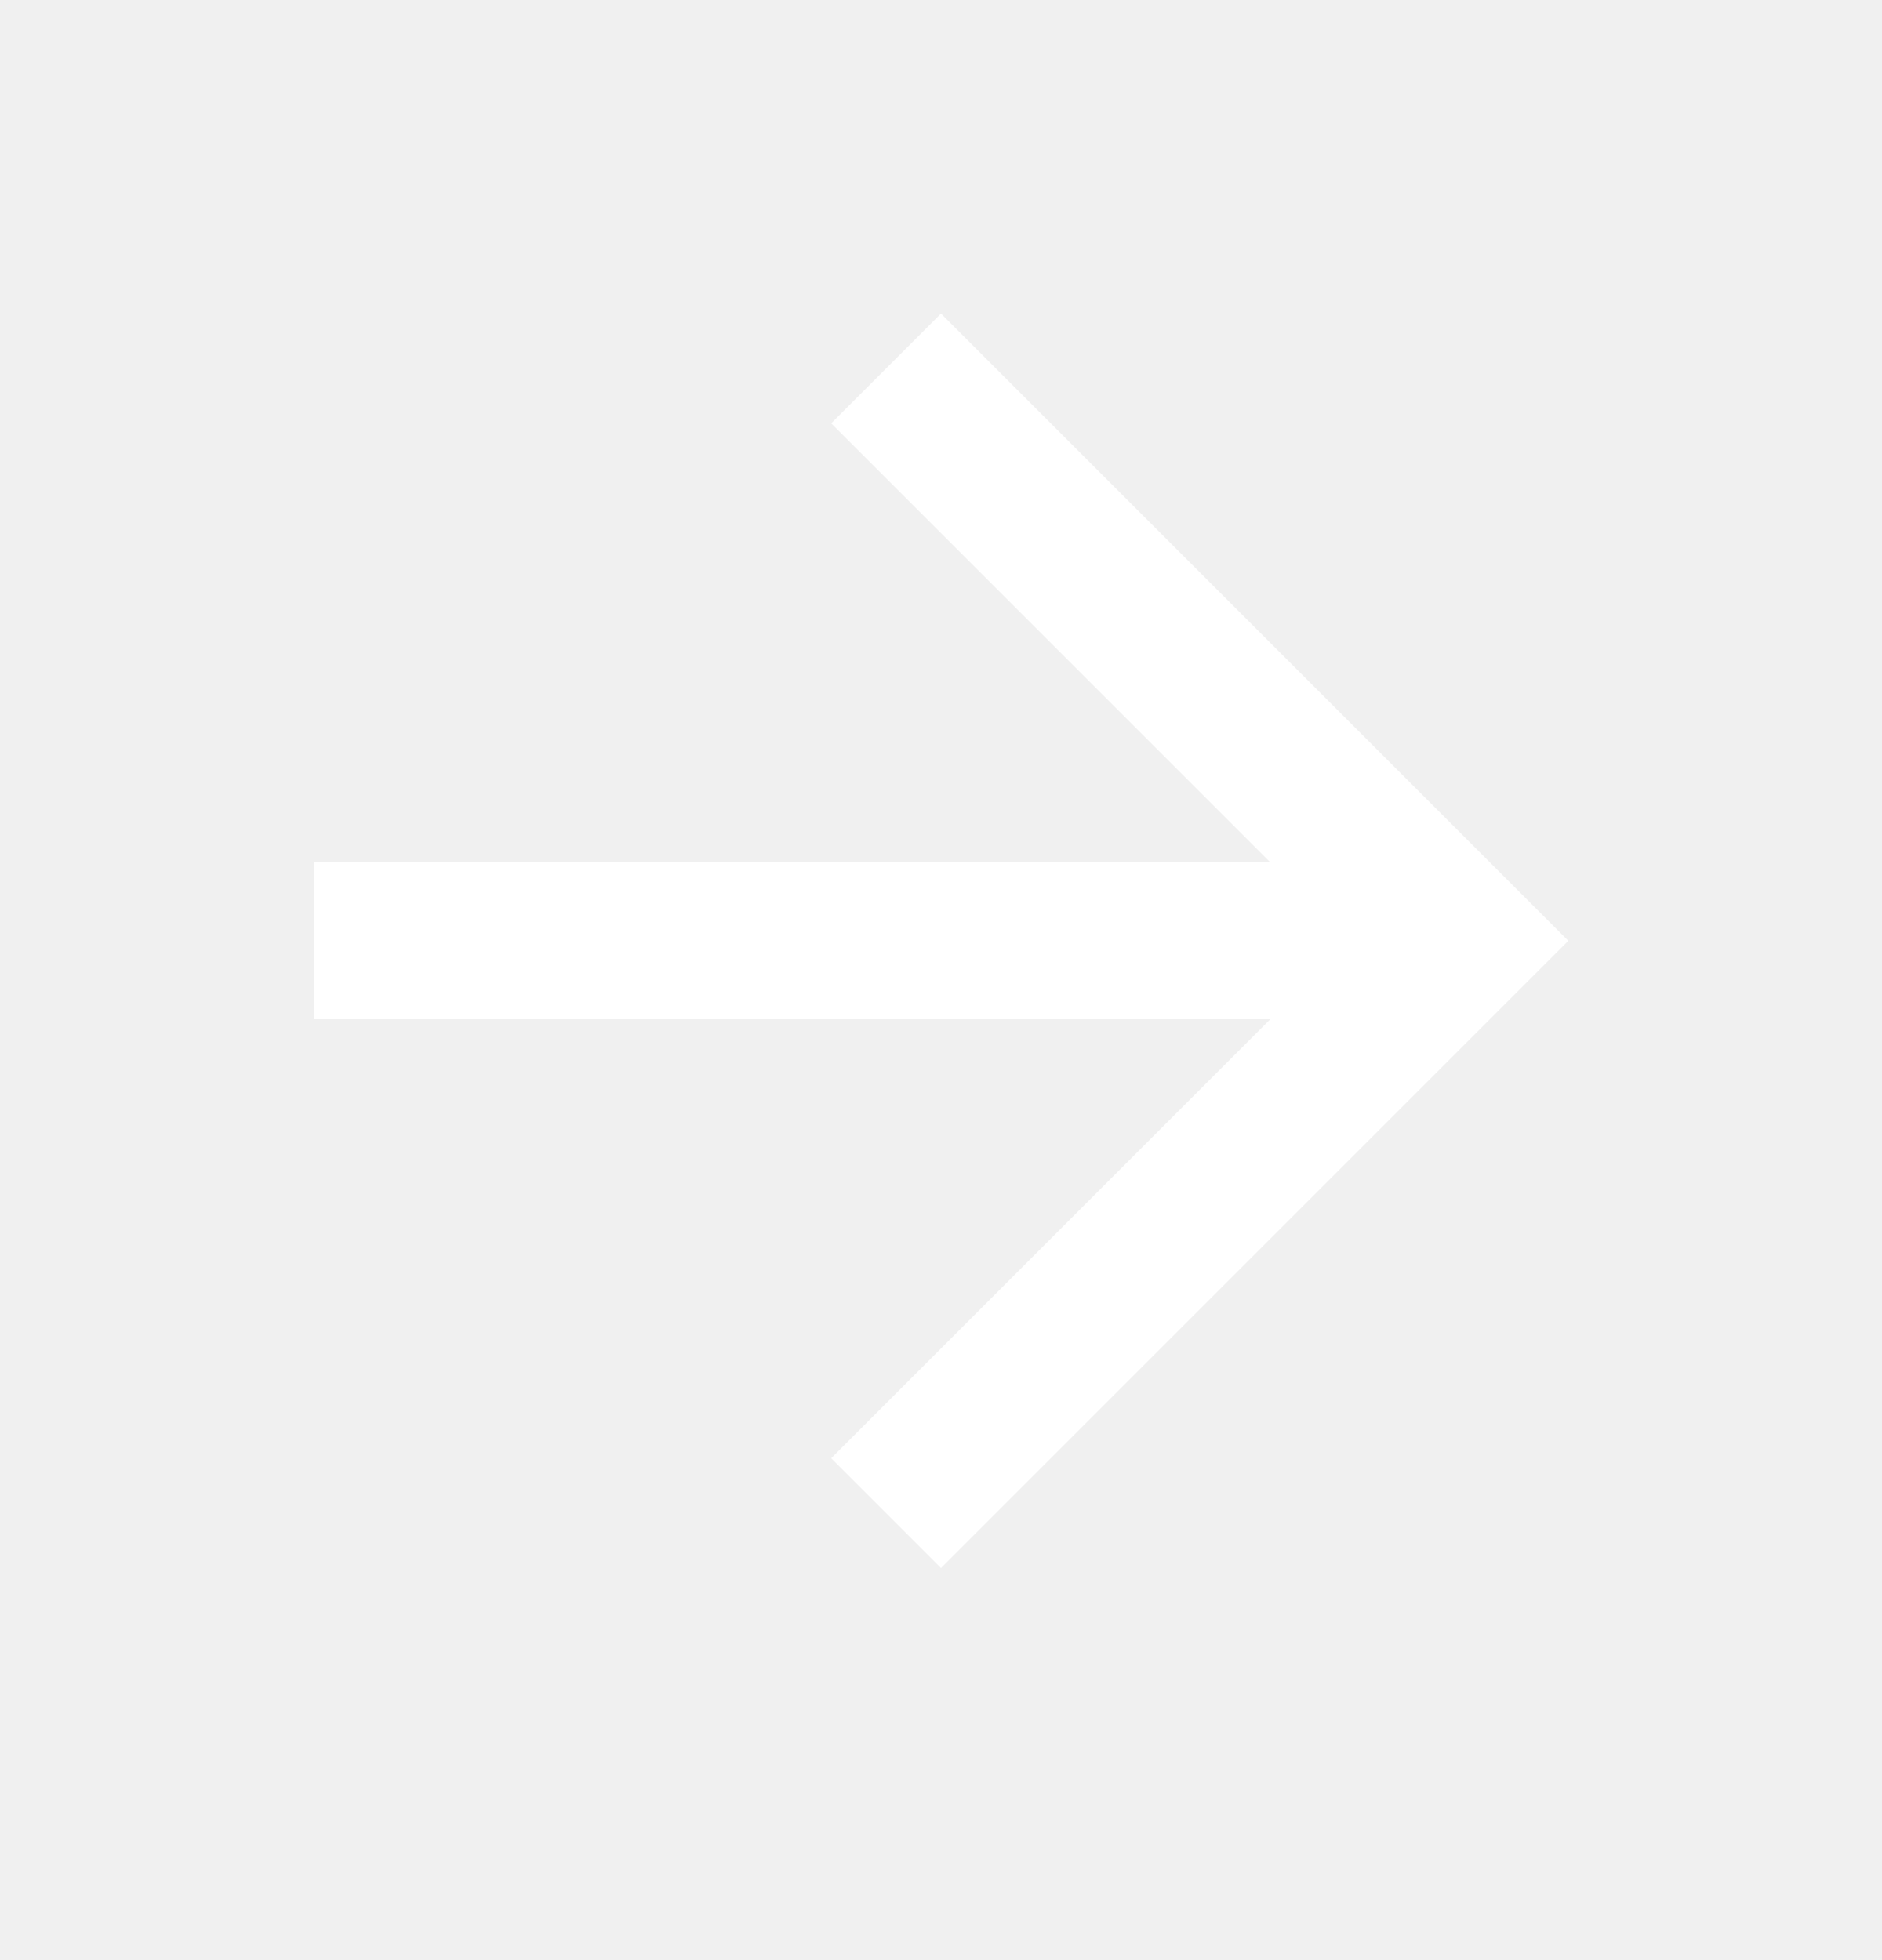
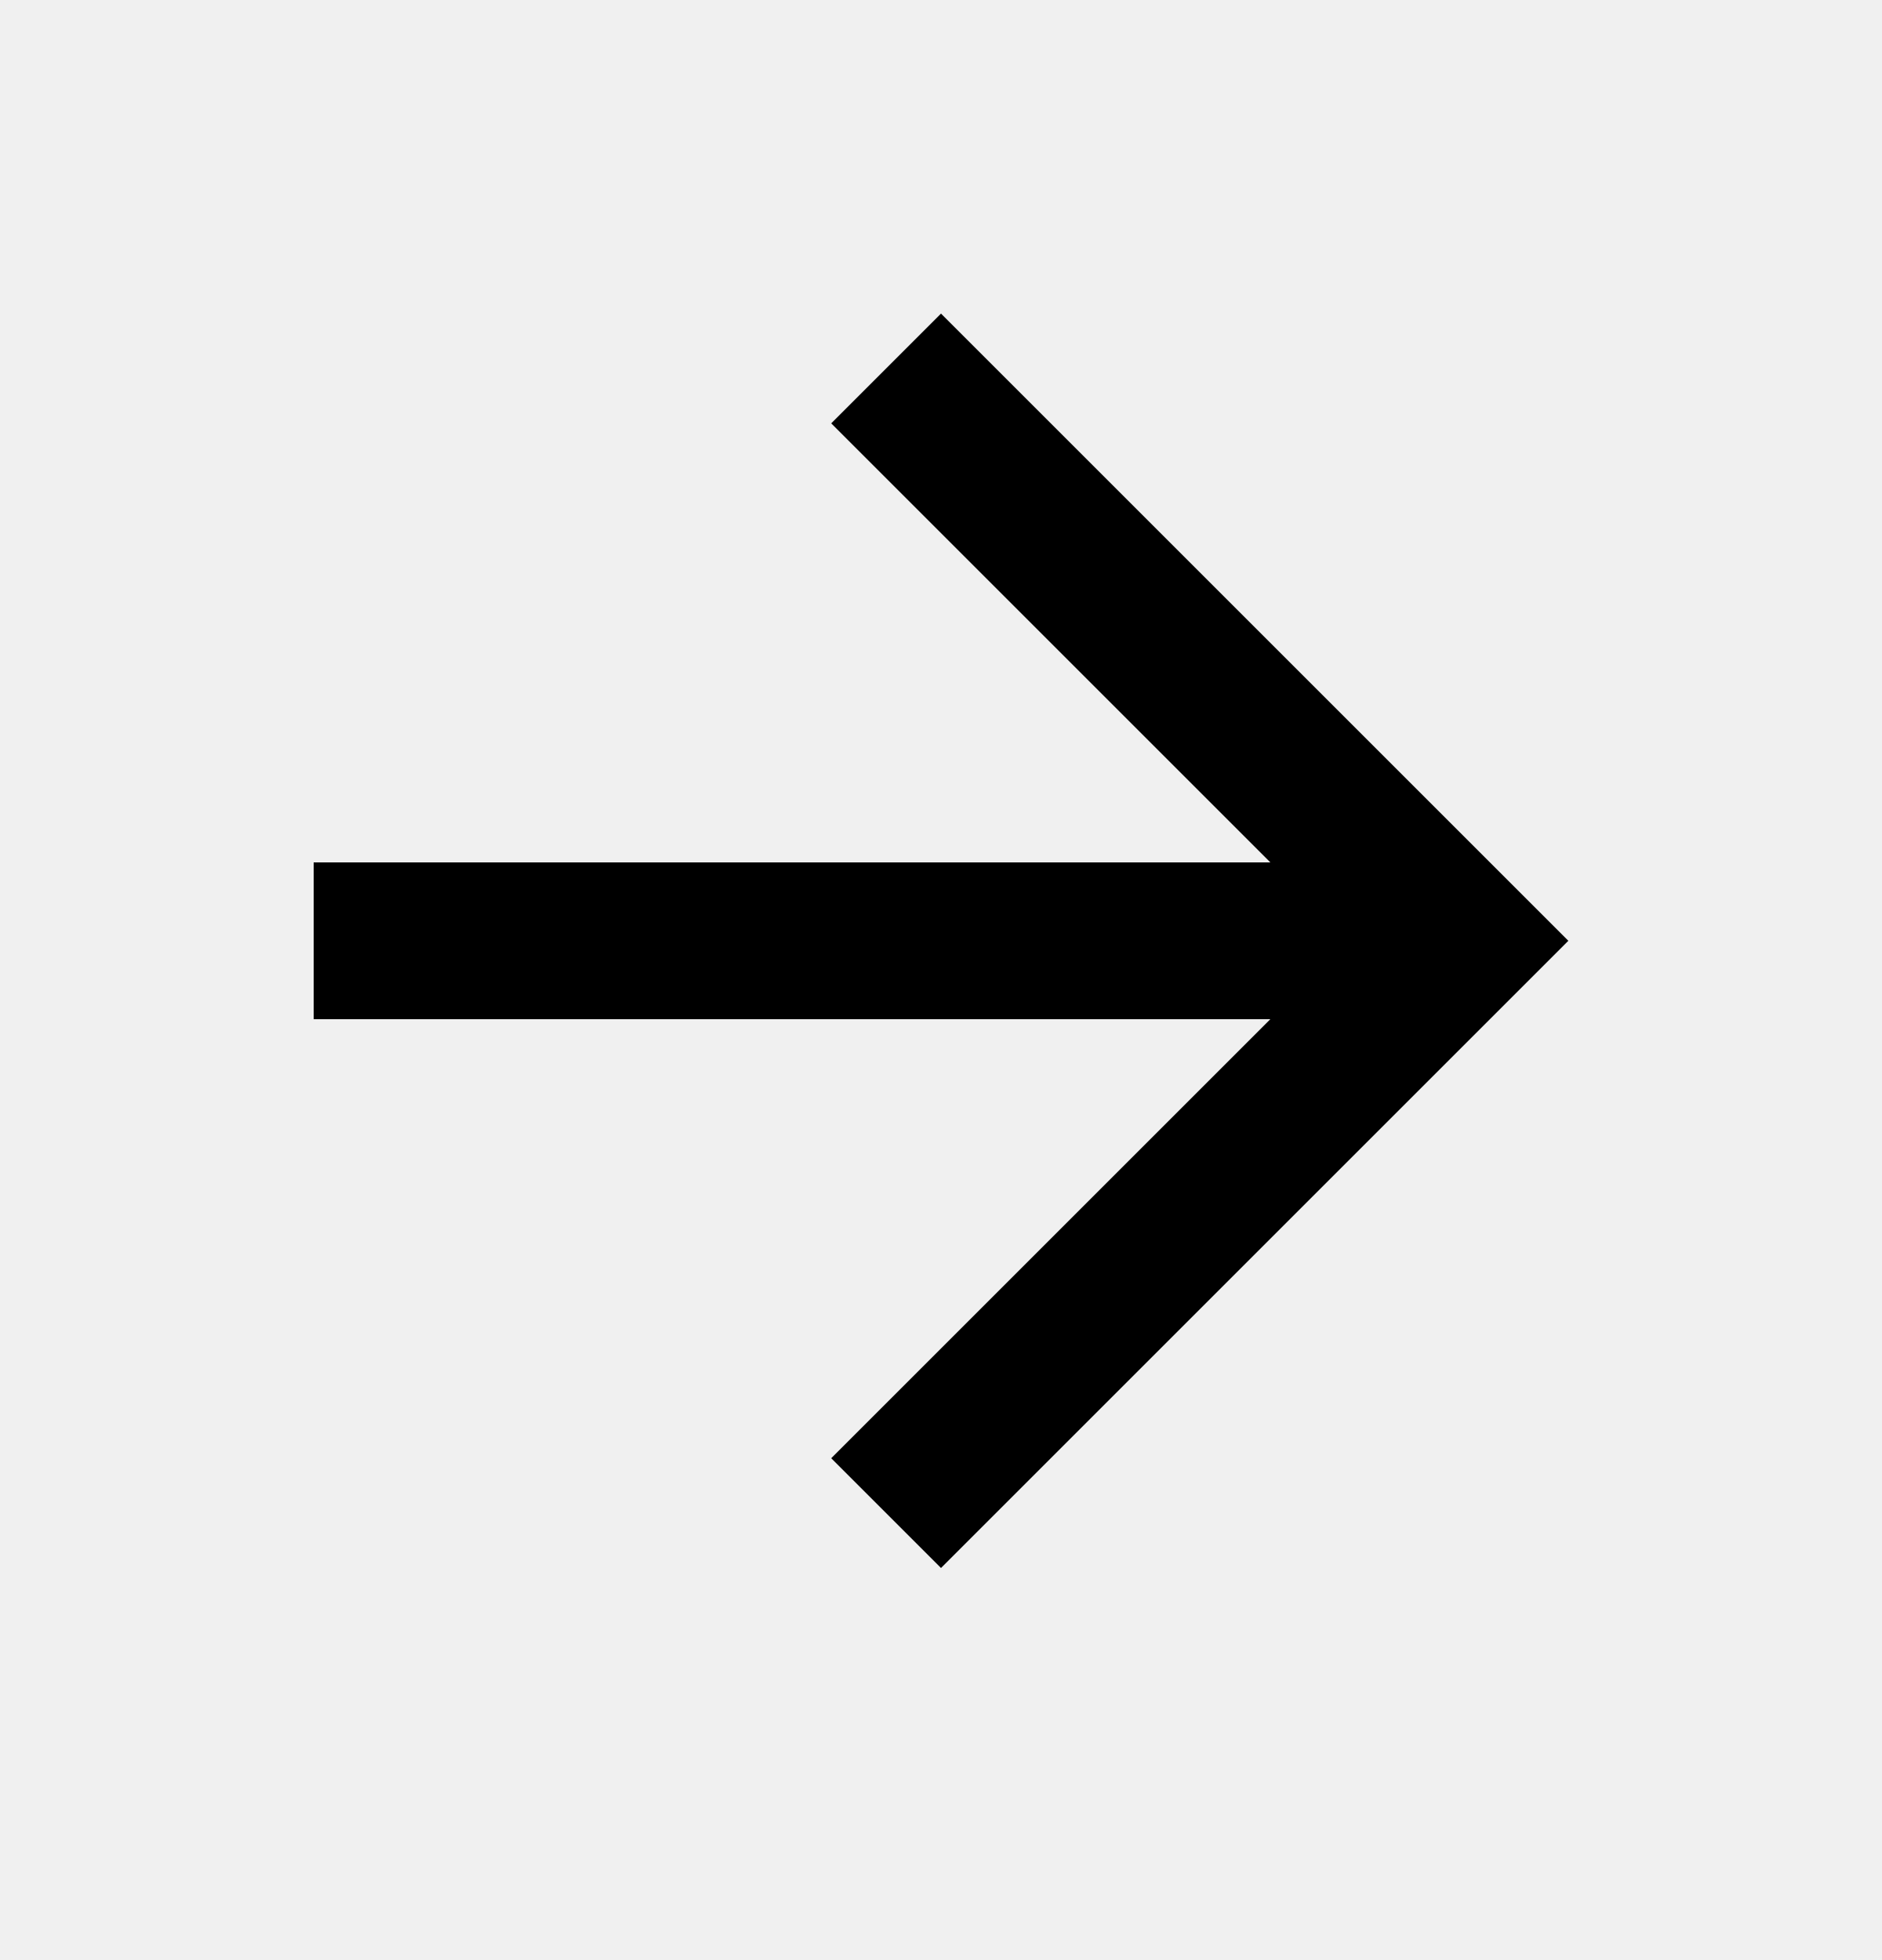
- <svg xmlns="http://www.w3.org/2000/svg" width="24" height="25" viewBox="0 0 24 25" fill="none">
-   <path fill-rule="evenodd" clip-rule="evenodd" d="M12 4L10.6 5.4L16.2 11H4V13H16.2L10.6 18.6L12 20L20 12L12 4Z" fill="white" />
+ <svg xmlns="http://www.w3.org/2000/svg" width="24" height="25" viewBox="0 0 24 25">
+   <path fill-rule="evenodd" clip-rule="evenodd" d="M12 4L10.6 5.4L16.2 11H4V13H16.2L10.6 18.6L12 20L20 12L12 4Z" />
</svg>
